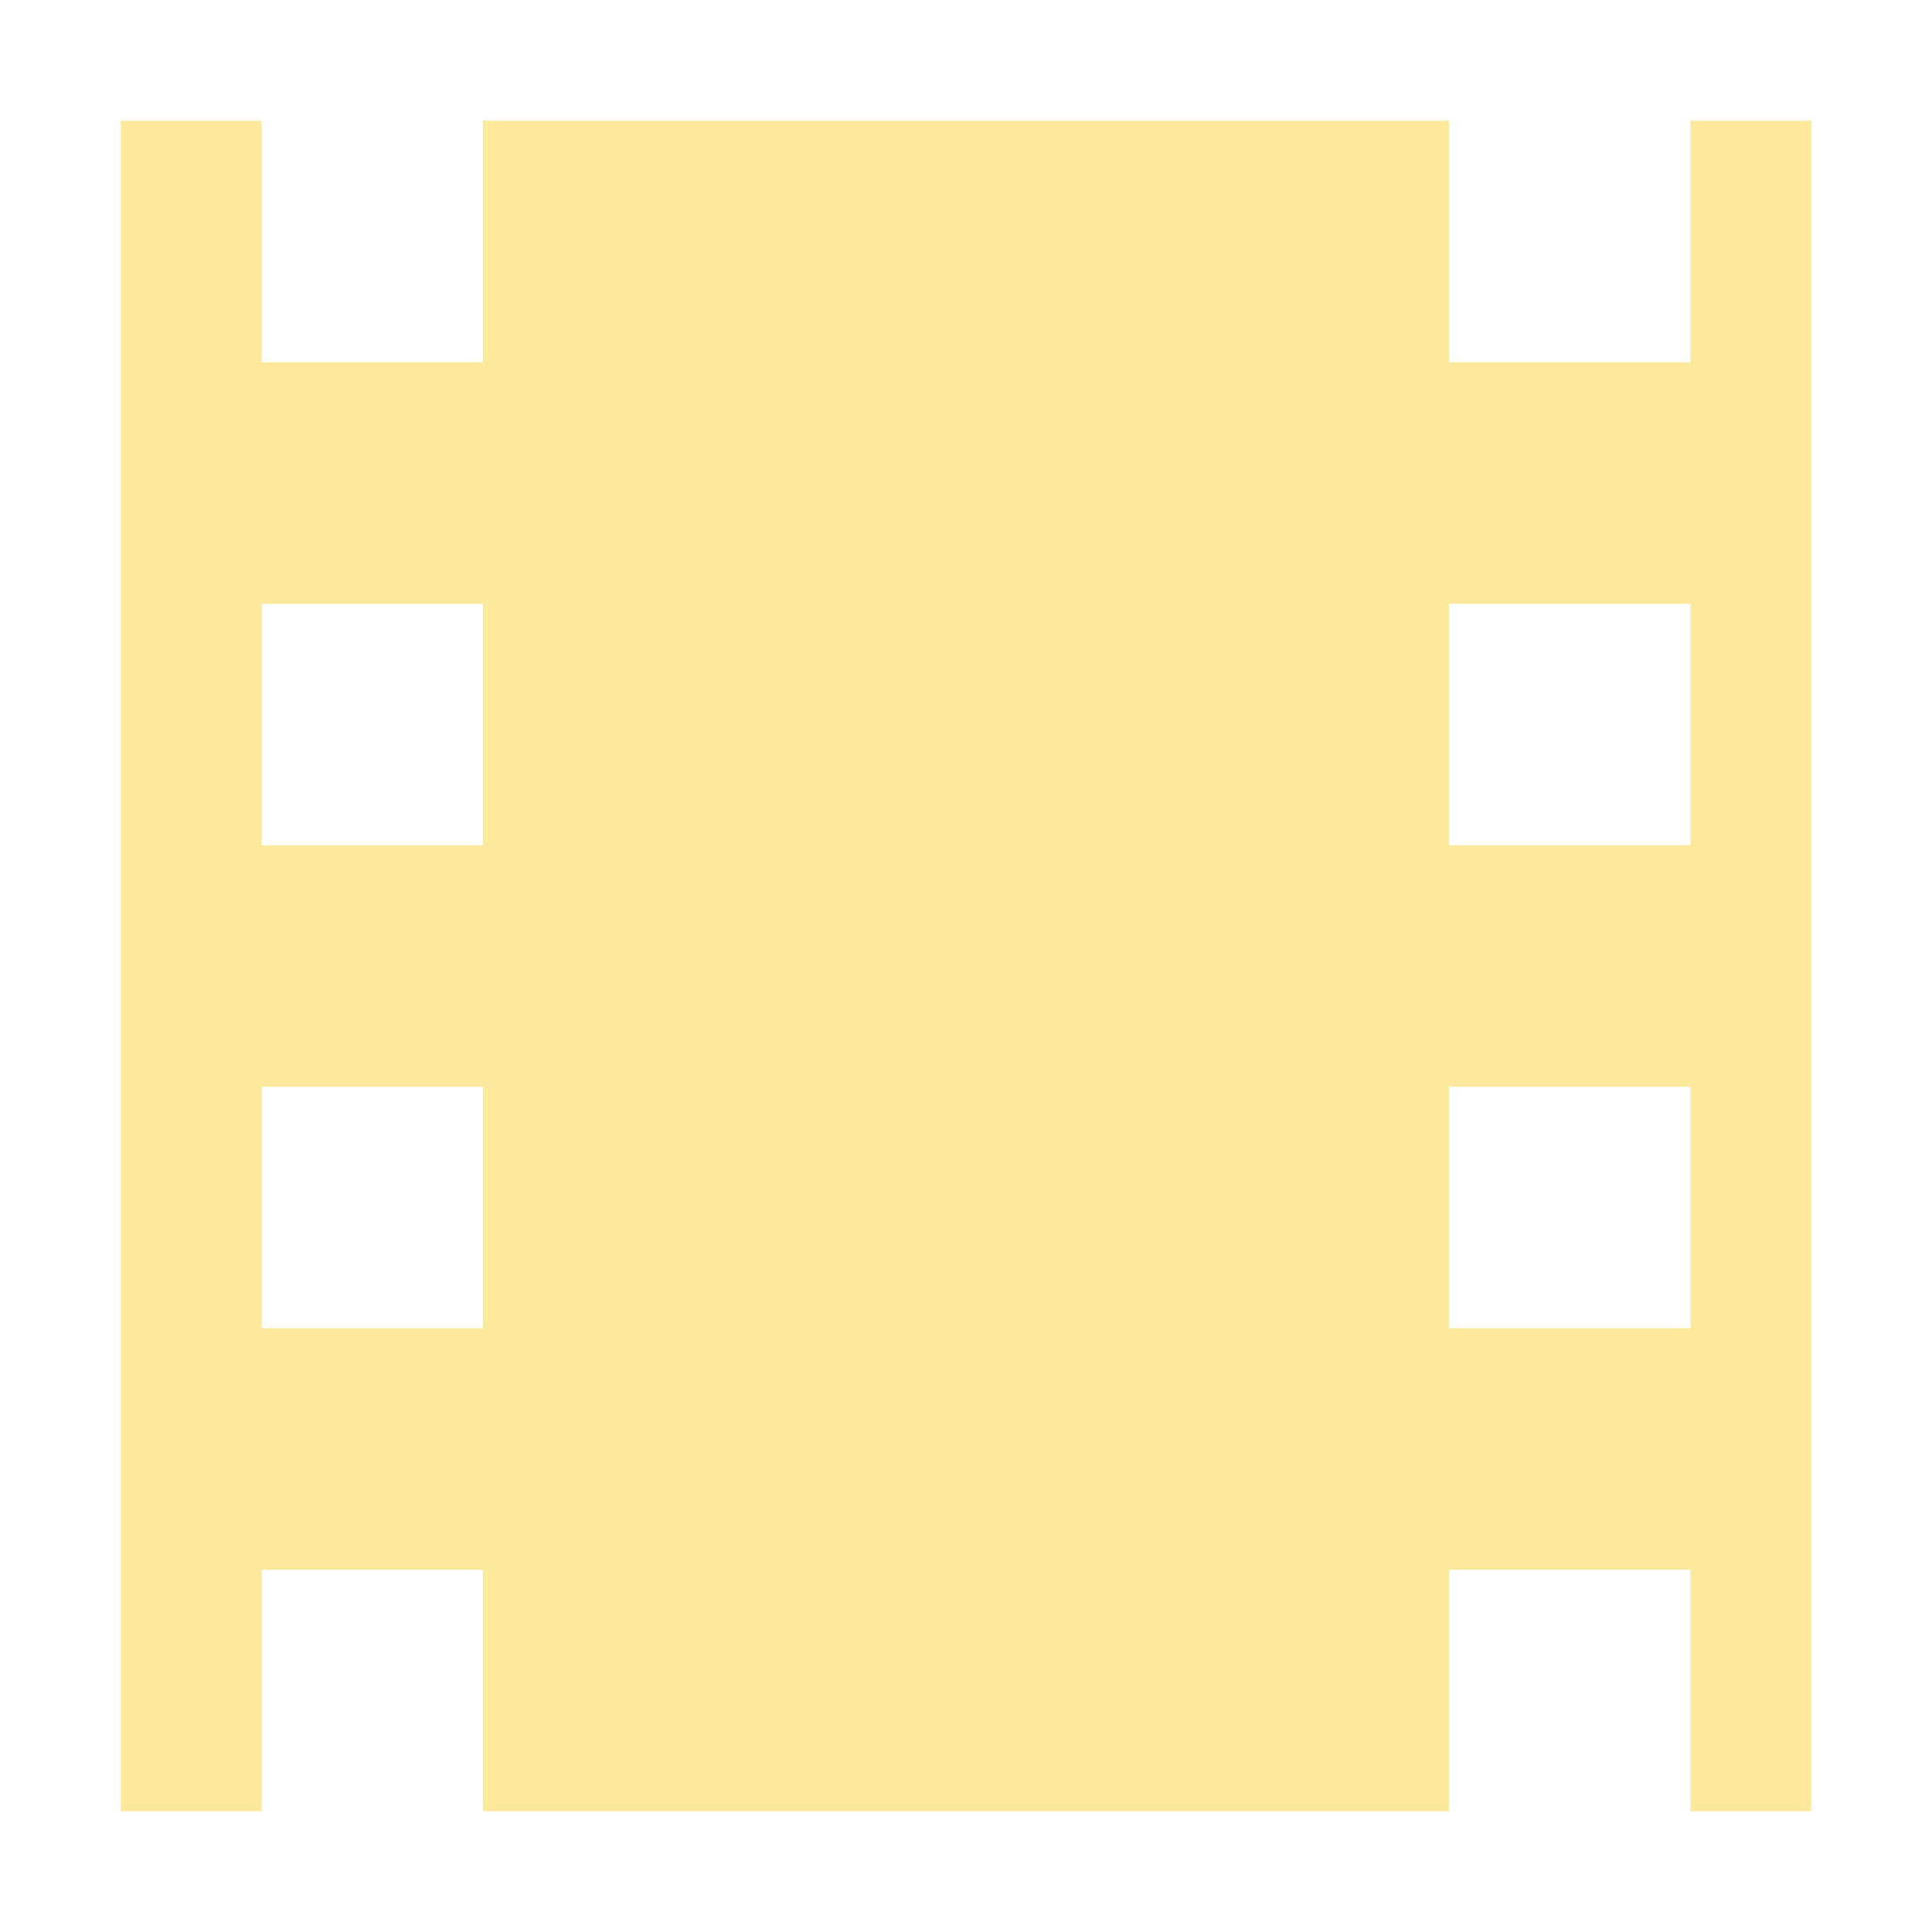
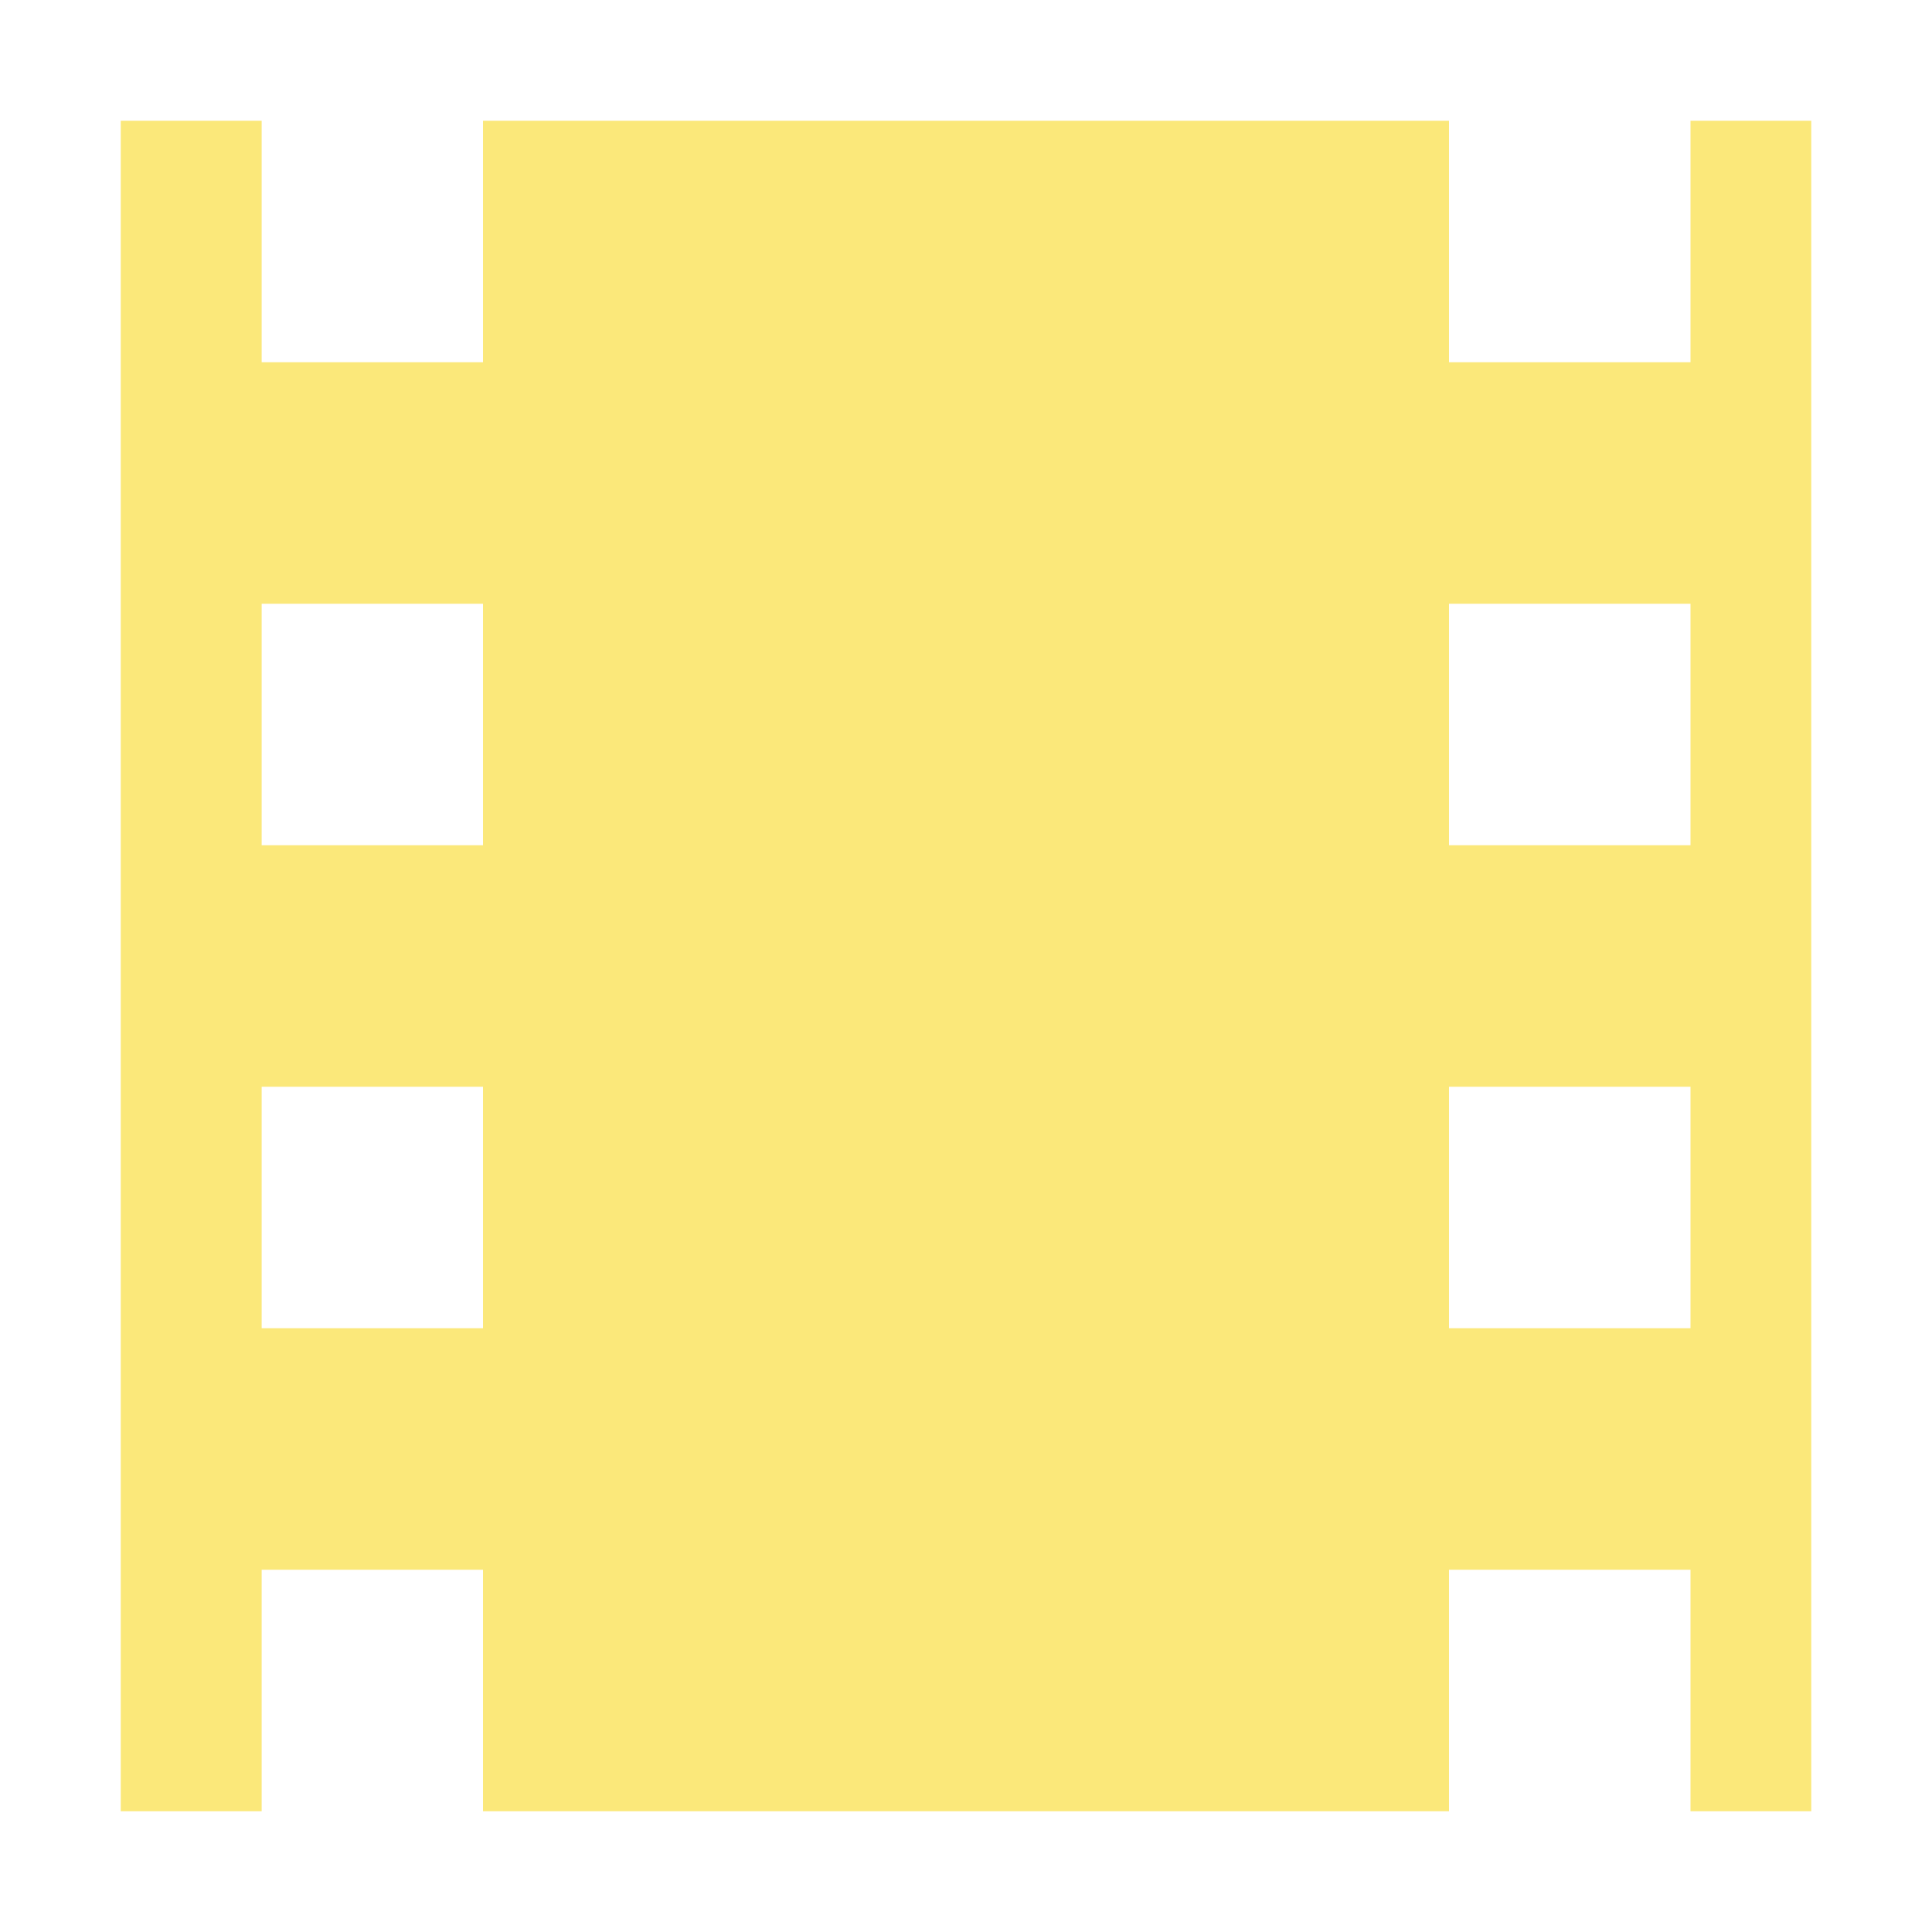
<svg xmlns="http://www.w3.org/2000/svg" width="16" height="16" viewBox="0 0 16 16" id="svg2" version="1.1">
  <defs id="defs4" />
  <g id="layer1" transform="translate(0,-1036.362)">
-     <path style="opacity:1;fill:#fce99c;fill-opacity:1;stroke:none;stroke-width:2;stroke-linecap:round;stroke-linejoin:miter;stroke-miterlimit:4;stroke-dasharray:none;stroke-dashoffset:0;stroke-opacity:1" d="m 1,1037.362 0,14 1.167,0 0,-2 1.833,0 0,2 8,0 0,-2 2,0 0,2 1,0 0,-14 -1,0 0,2 -2,0 0,-2 -8,0 0,2 -1.833,0 0,-2 z m 1.167,4 1.833,0 0,2 -1.833,0 z m 9.833,0 2,0 0,2 -2,0 z m -9.833,4 1.833,0 0,2 -1.833,0 z m 9.833,0 2,0 0,2 -2,0 z" id="rect4136" />
+     <path style="opacity:1;fill:#fbe87a;fill-opacity:1;stroke:none;stroke-width:2;stroke-linecap:round;stroke-linejoin:miter;stroke-miterlimit:4;stroke-dasharray:none;stroke-dashoffset:0;stroke-opacity:1" d="m 1,1037.362 0,14 1.167,0 0,-2 1.833,0 0,2 8,0 0,-2 2,0 0,2 1,0 0,-14 -1,0 0,2 -2,0 0,-2 -8,0 0,2 -1.833,0 0,-2 z m 1.167,4 1.833,0 0,2 -1.833,0 z m 9.833,0 2,0 0,2 -2,0 z m -9.833,4 1.833,0 0,2 -1.833,0 z m 9.833,0 2,0 0,2 -2,0 z" id="rect4136" />
  </g>
</svg>
